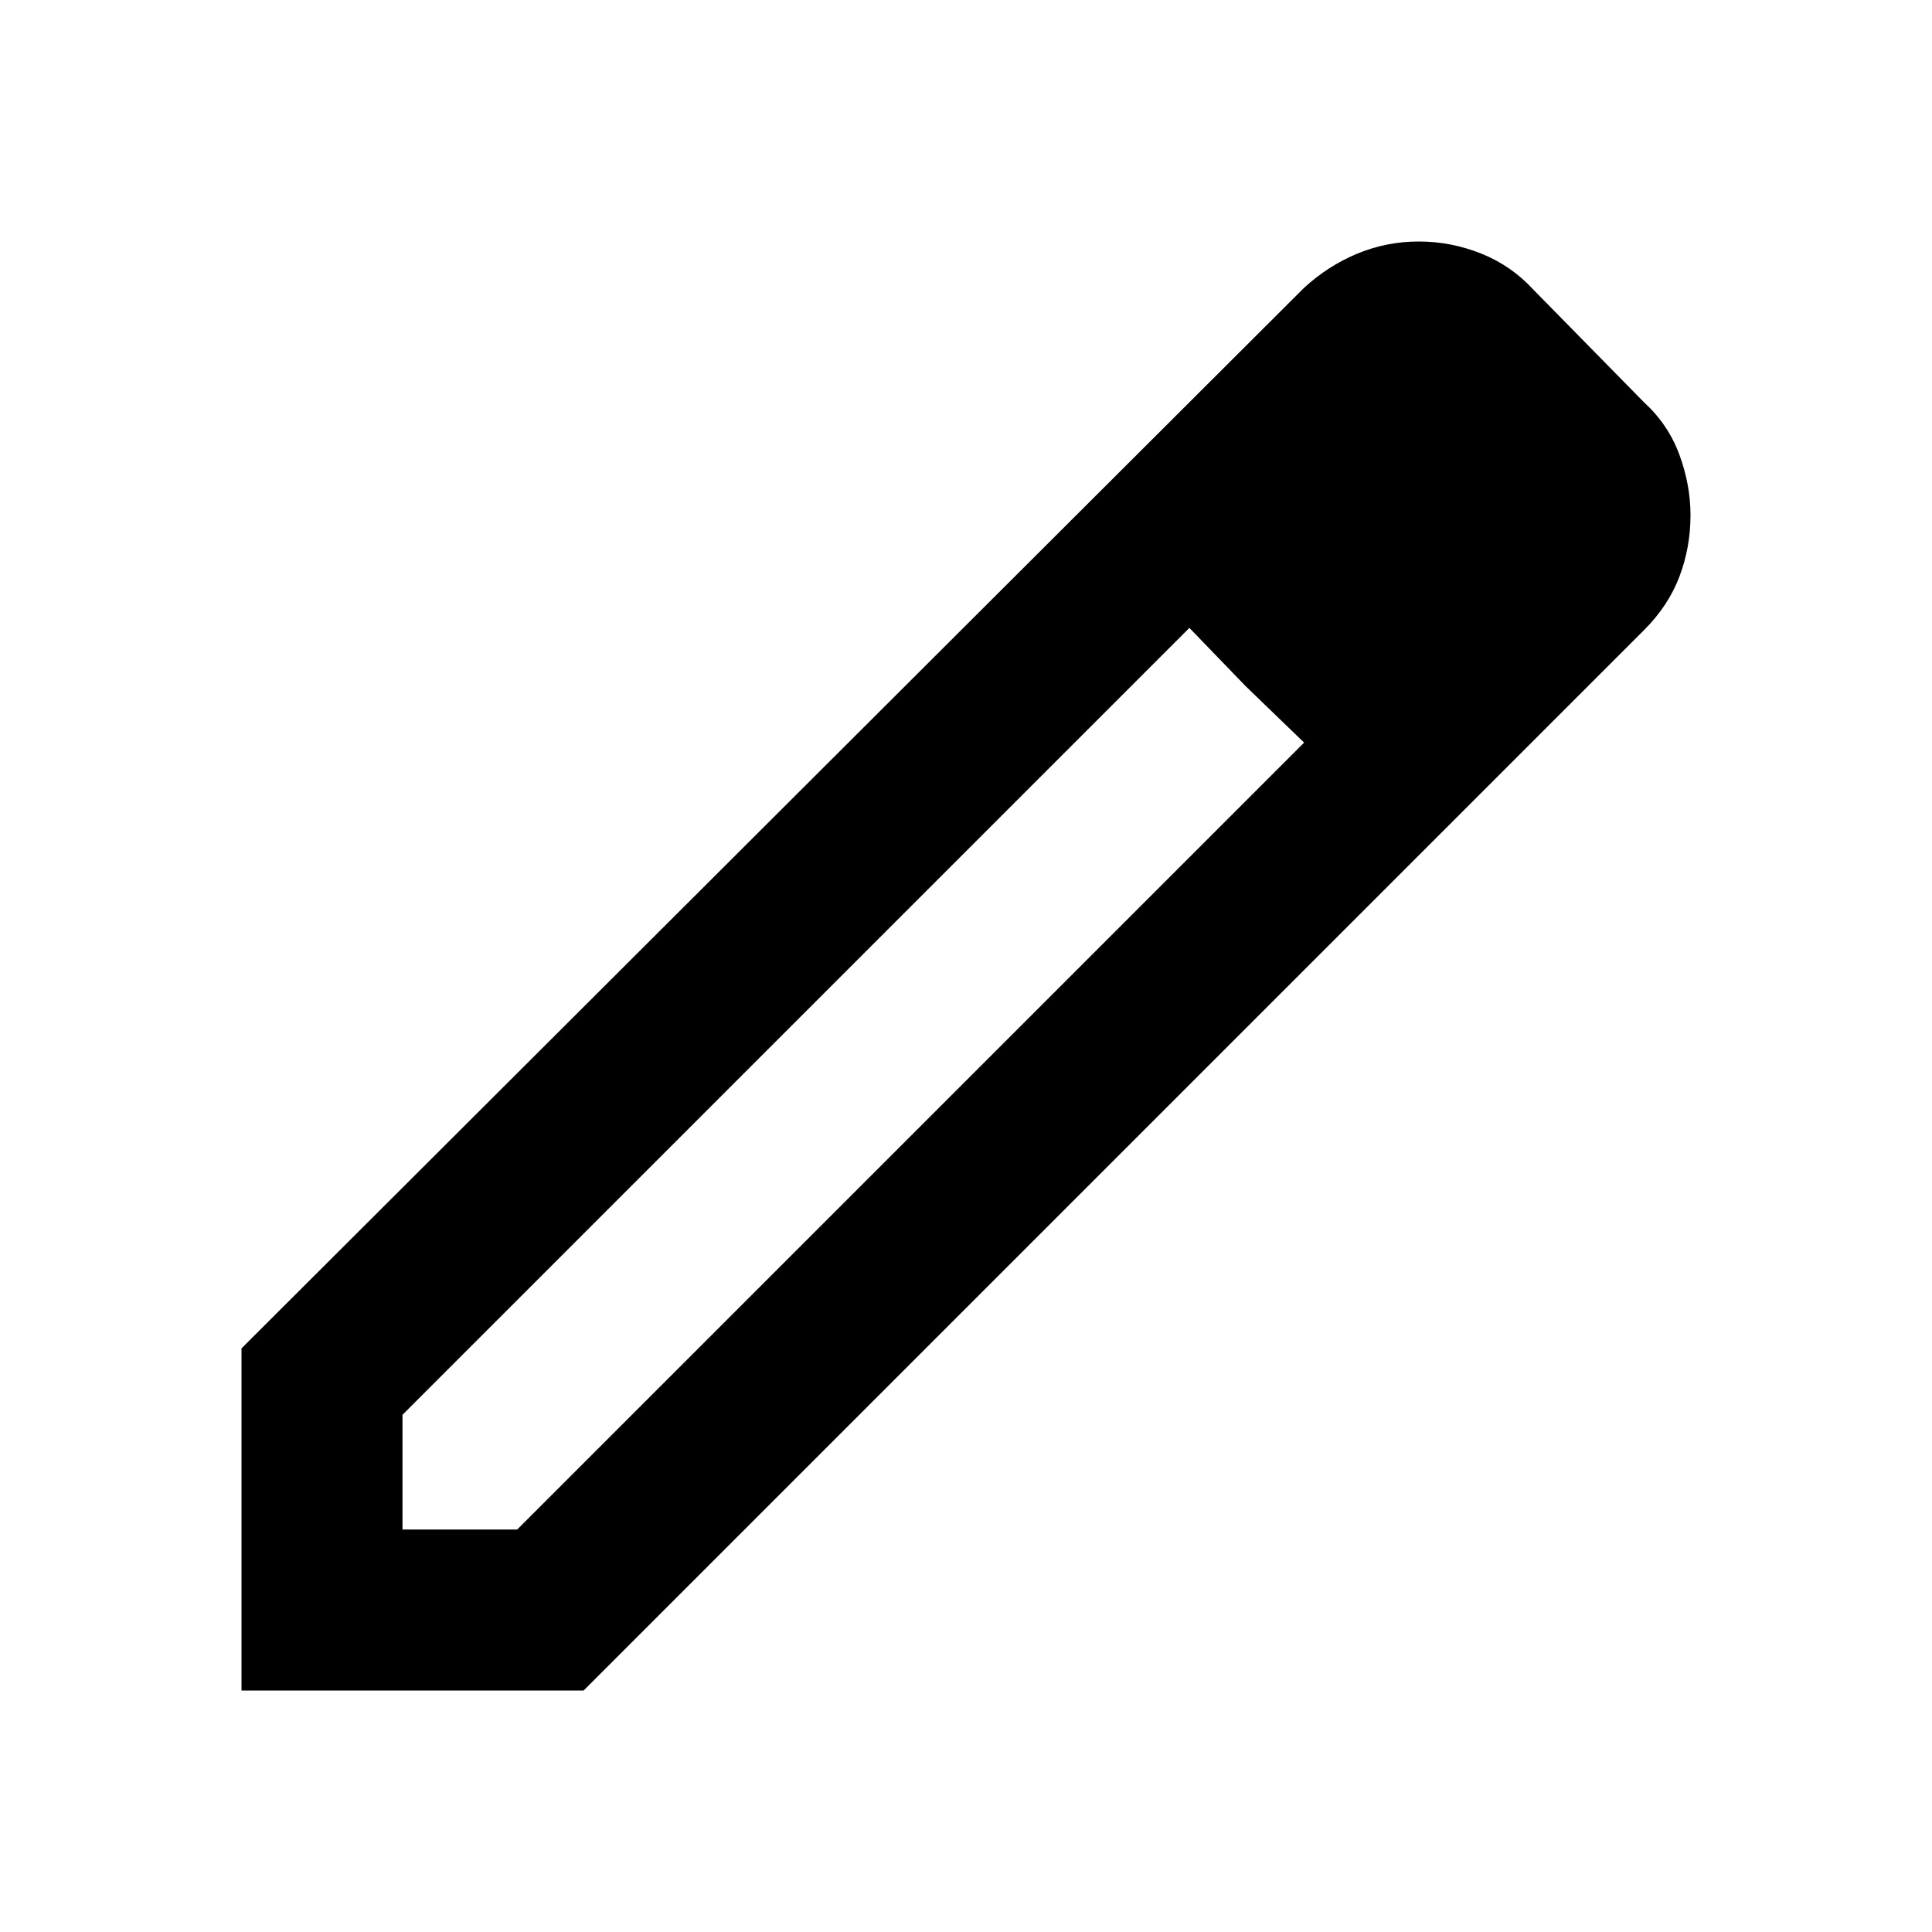
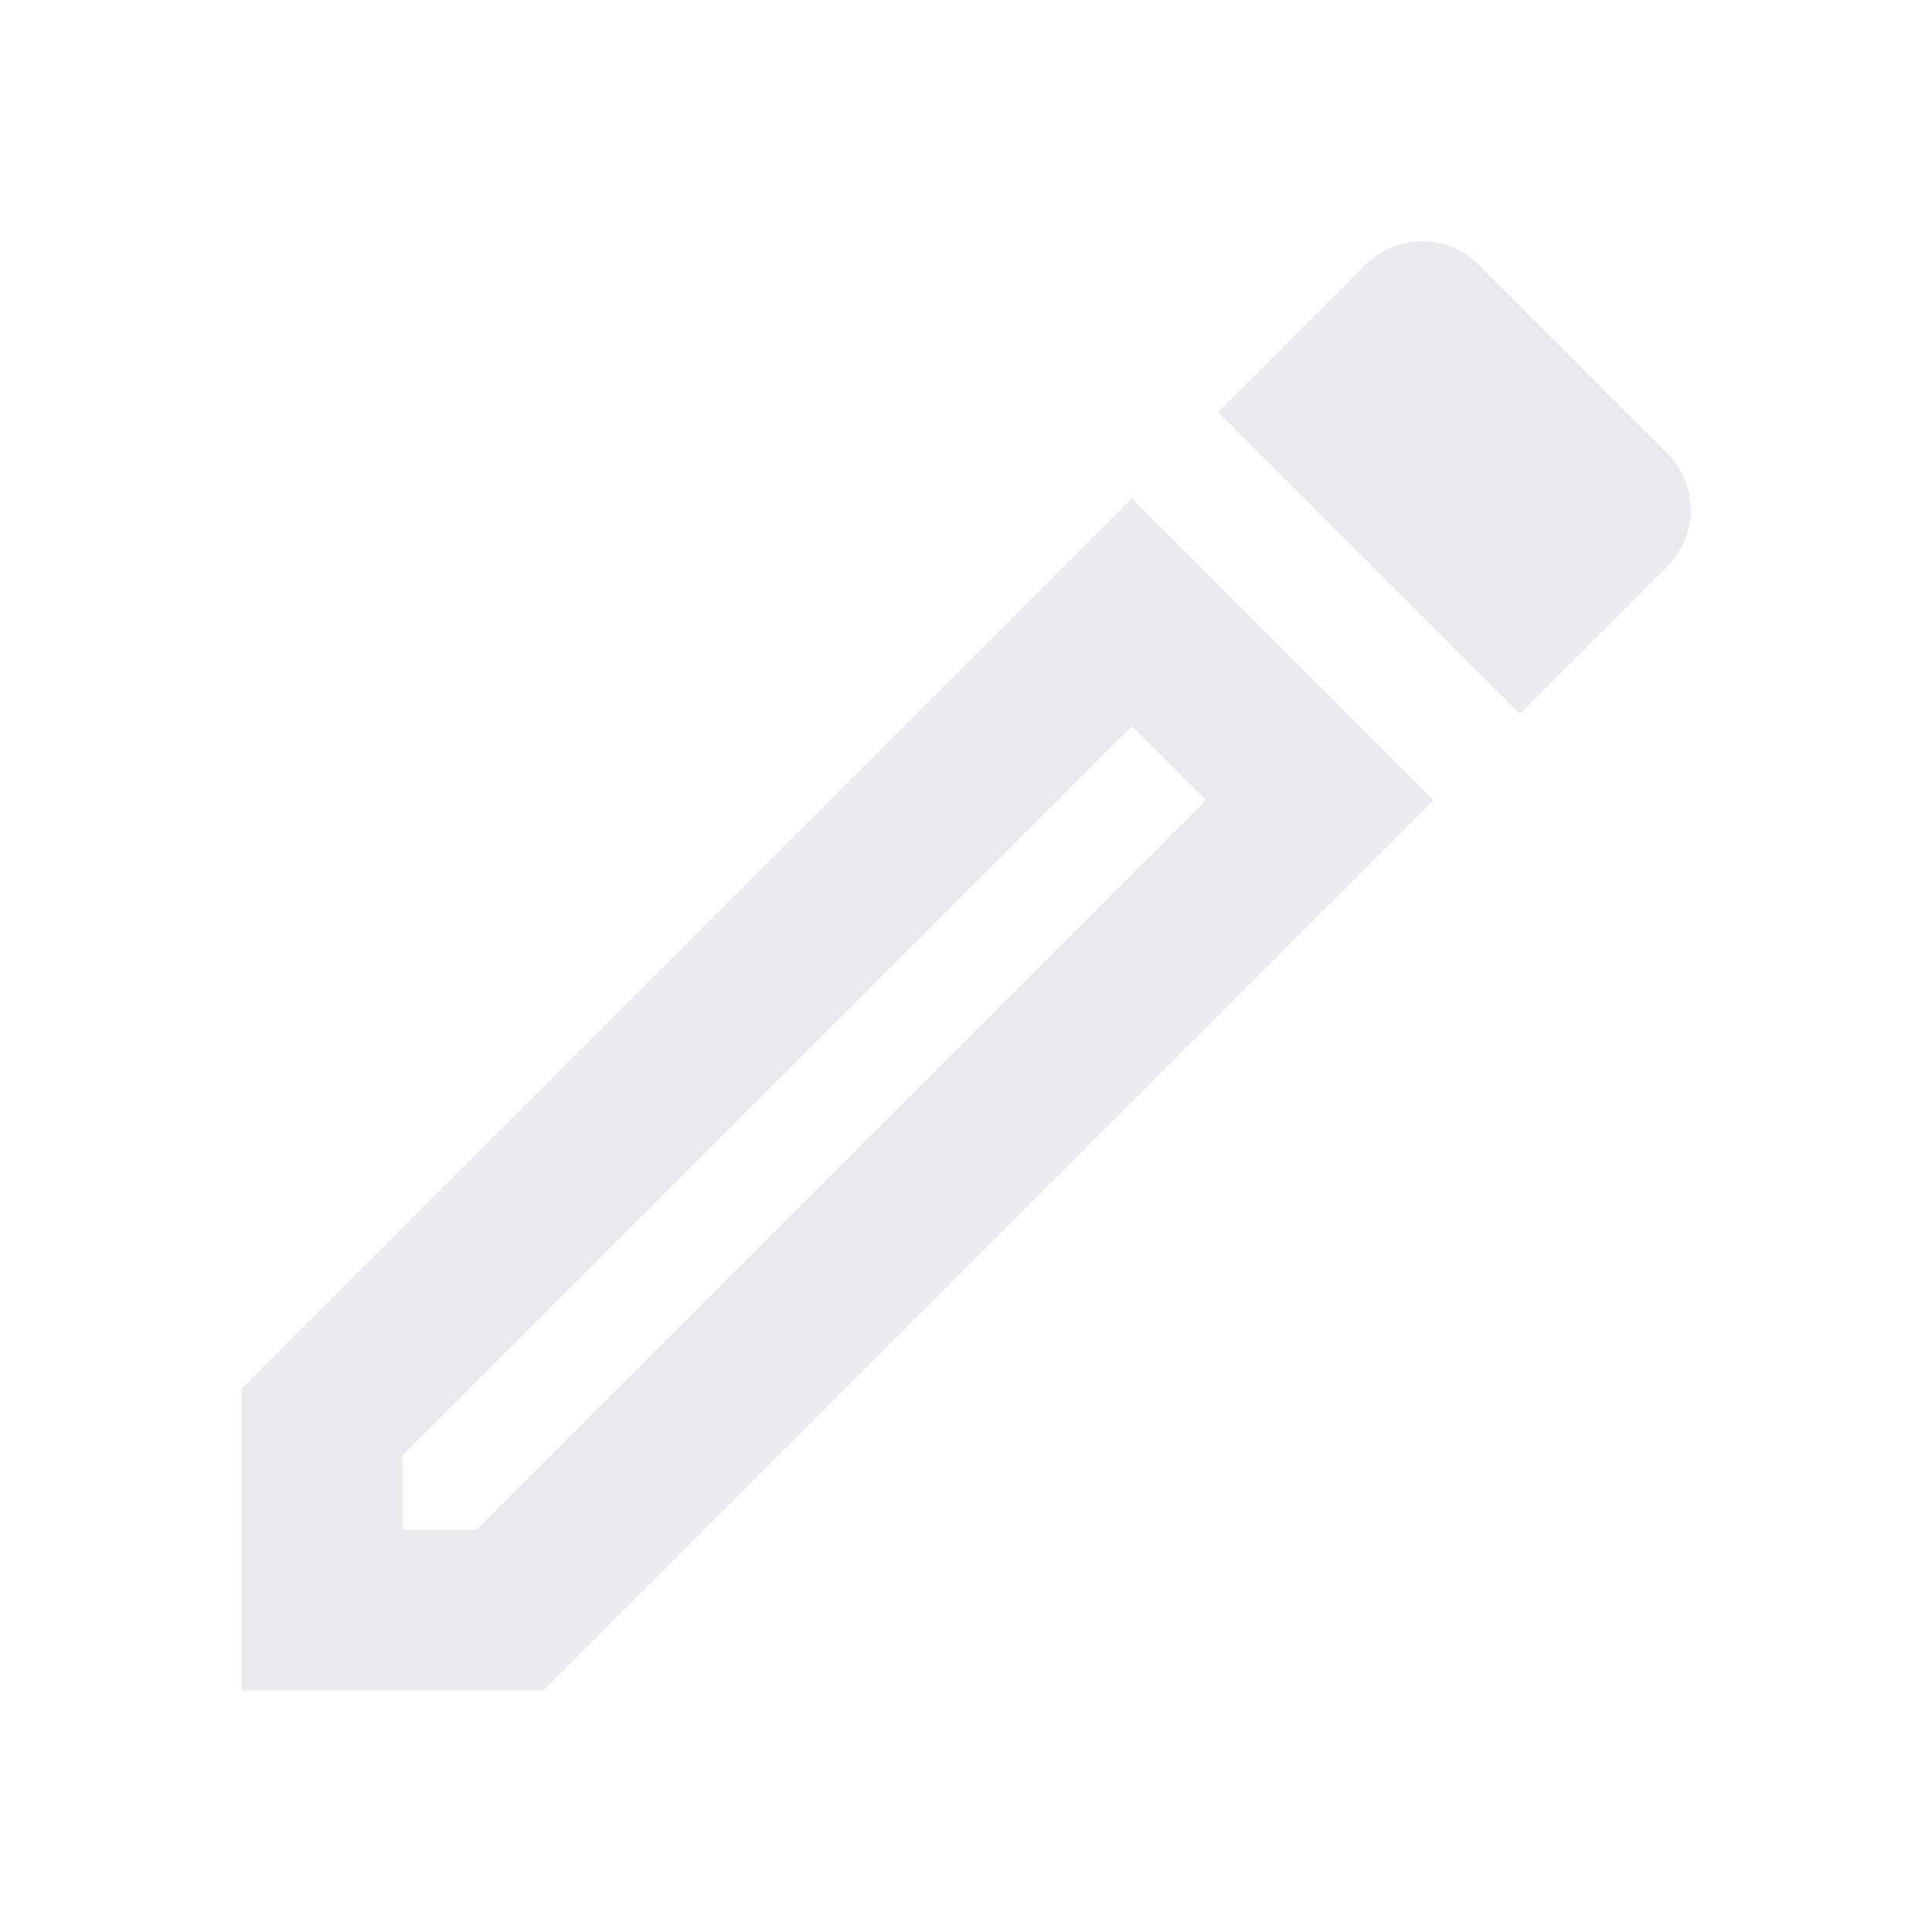
- <svg xmlns="http://www.w3.org/2000/svg" height="24px" viewBox="0 -960 960 960" width="24px">
-   <path d="M200-200h57l391-391-57-57-391 391v57Zm-80 80v-170l528-527q12-11 26.5-17t30.5-6q16 0 31 6t26 18l55 56q12 11 17.5 26t5.5 30q0 16-5.5 30.5T817-647L290-120H120Zm640-584-56-56 56 56Zm-141 85-28-29 57 57-29-28Z" />
+ <svg xmlns="http://www.w3.org/2000/svg" viewBox="0 0 24 24" fill="#e8eaed">
+   <path d="M0 0h24v24H0V0z" fill="none" />
+   <path d="m14.06 9.02.92.92L5.92 19H5v-.92l9.06-9.06M17.66 3c-.25 0-.51.1-.7.29l-1.83 1.83 3.75 3.75 1.83-1.83a.996.996 0 0 0 0-1.41l-2.34-2.34c-.2-.2-.45-.29-.71-.29zm-3.6 3.19L3 17.25V21h3.75L17.81 9.94l-3.75-3.75z" />
</svg>
